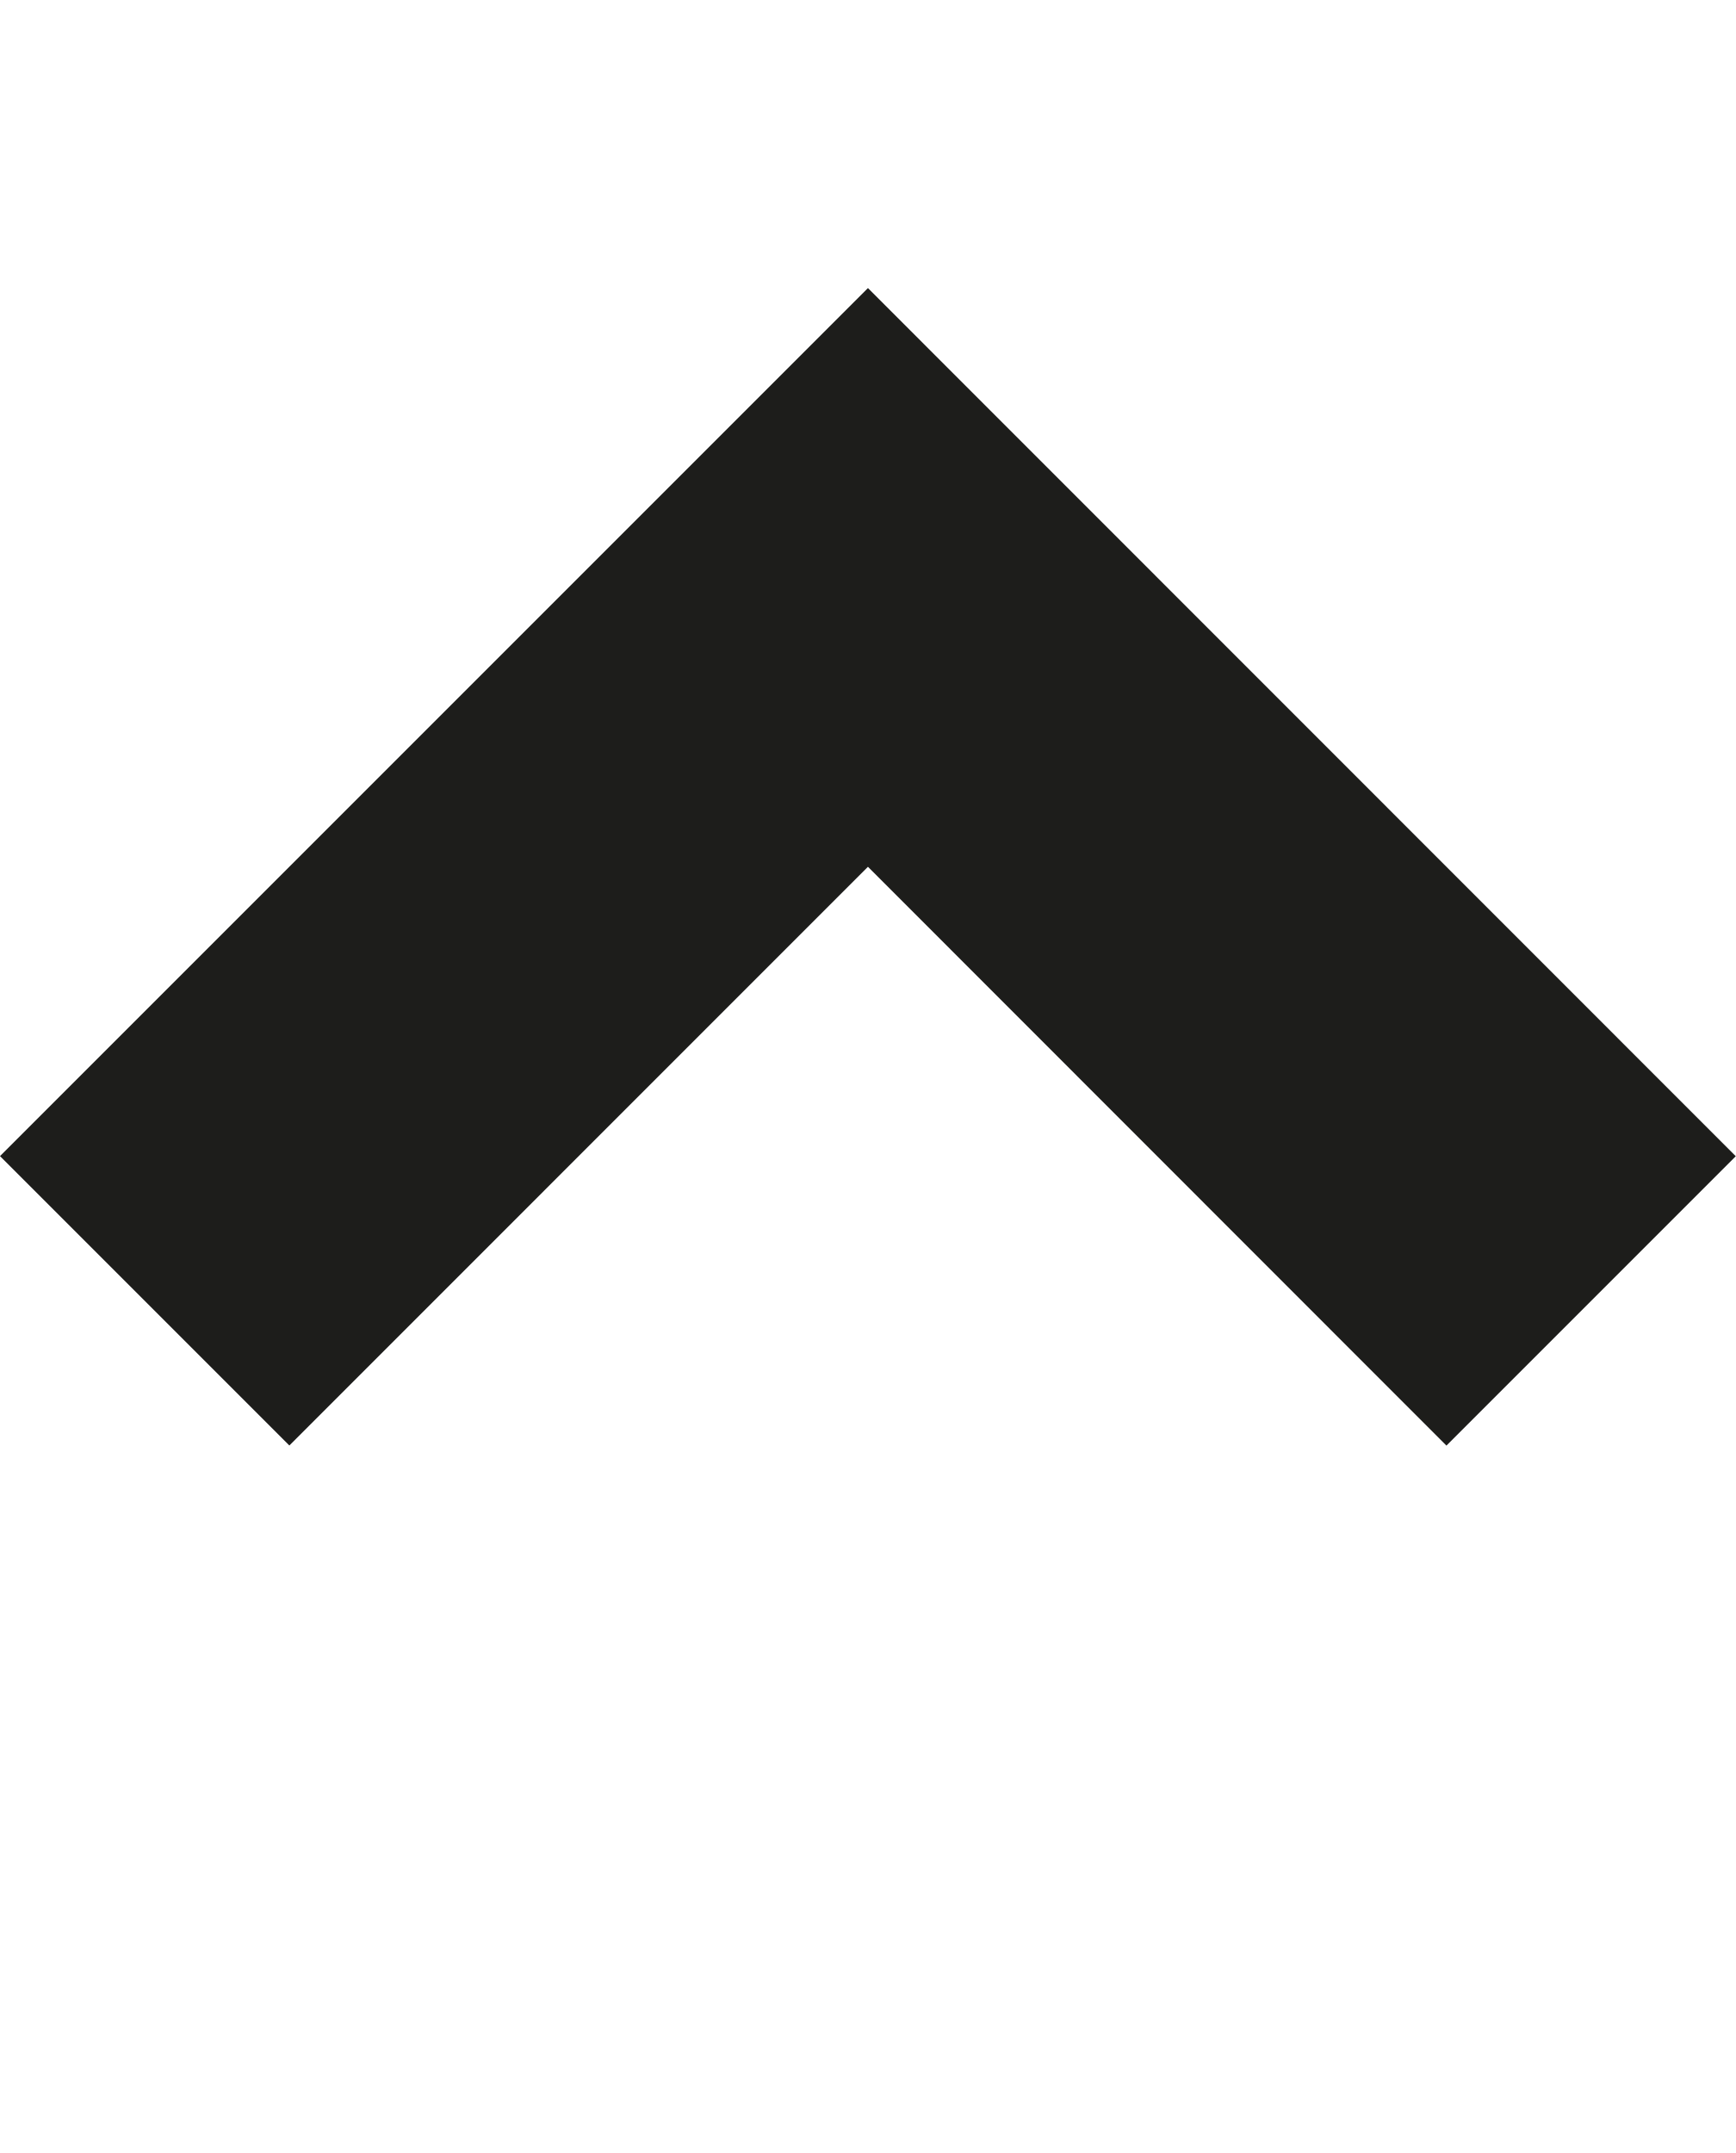
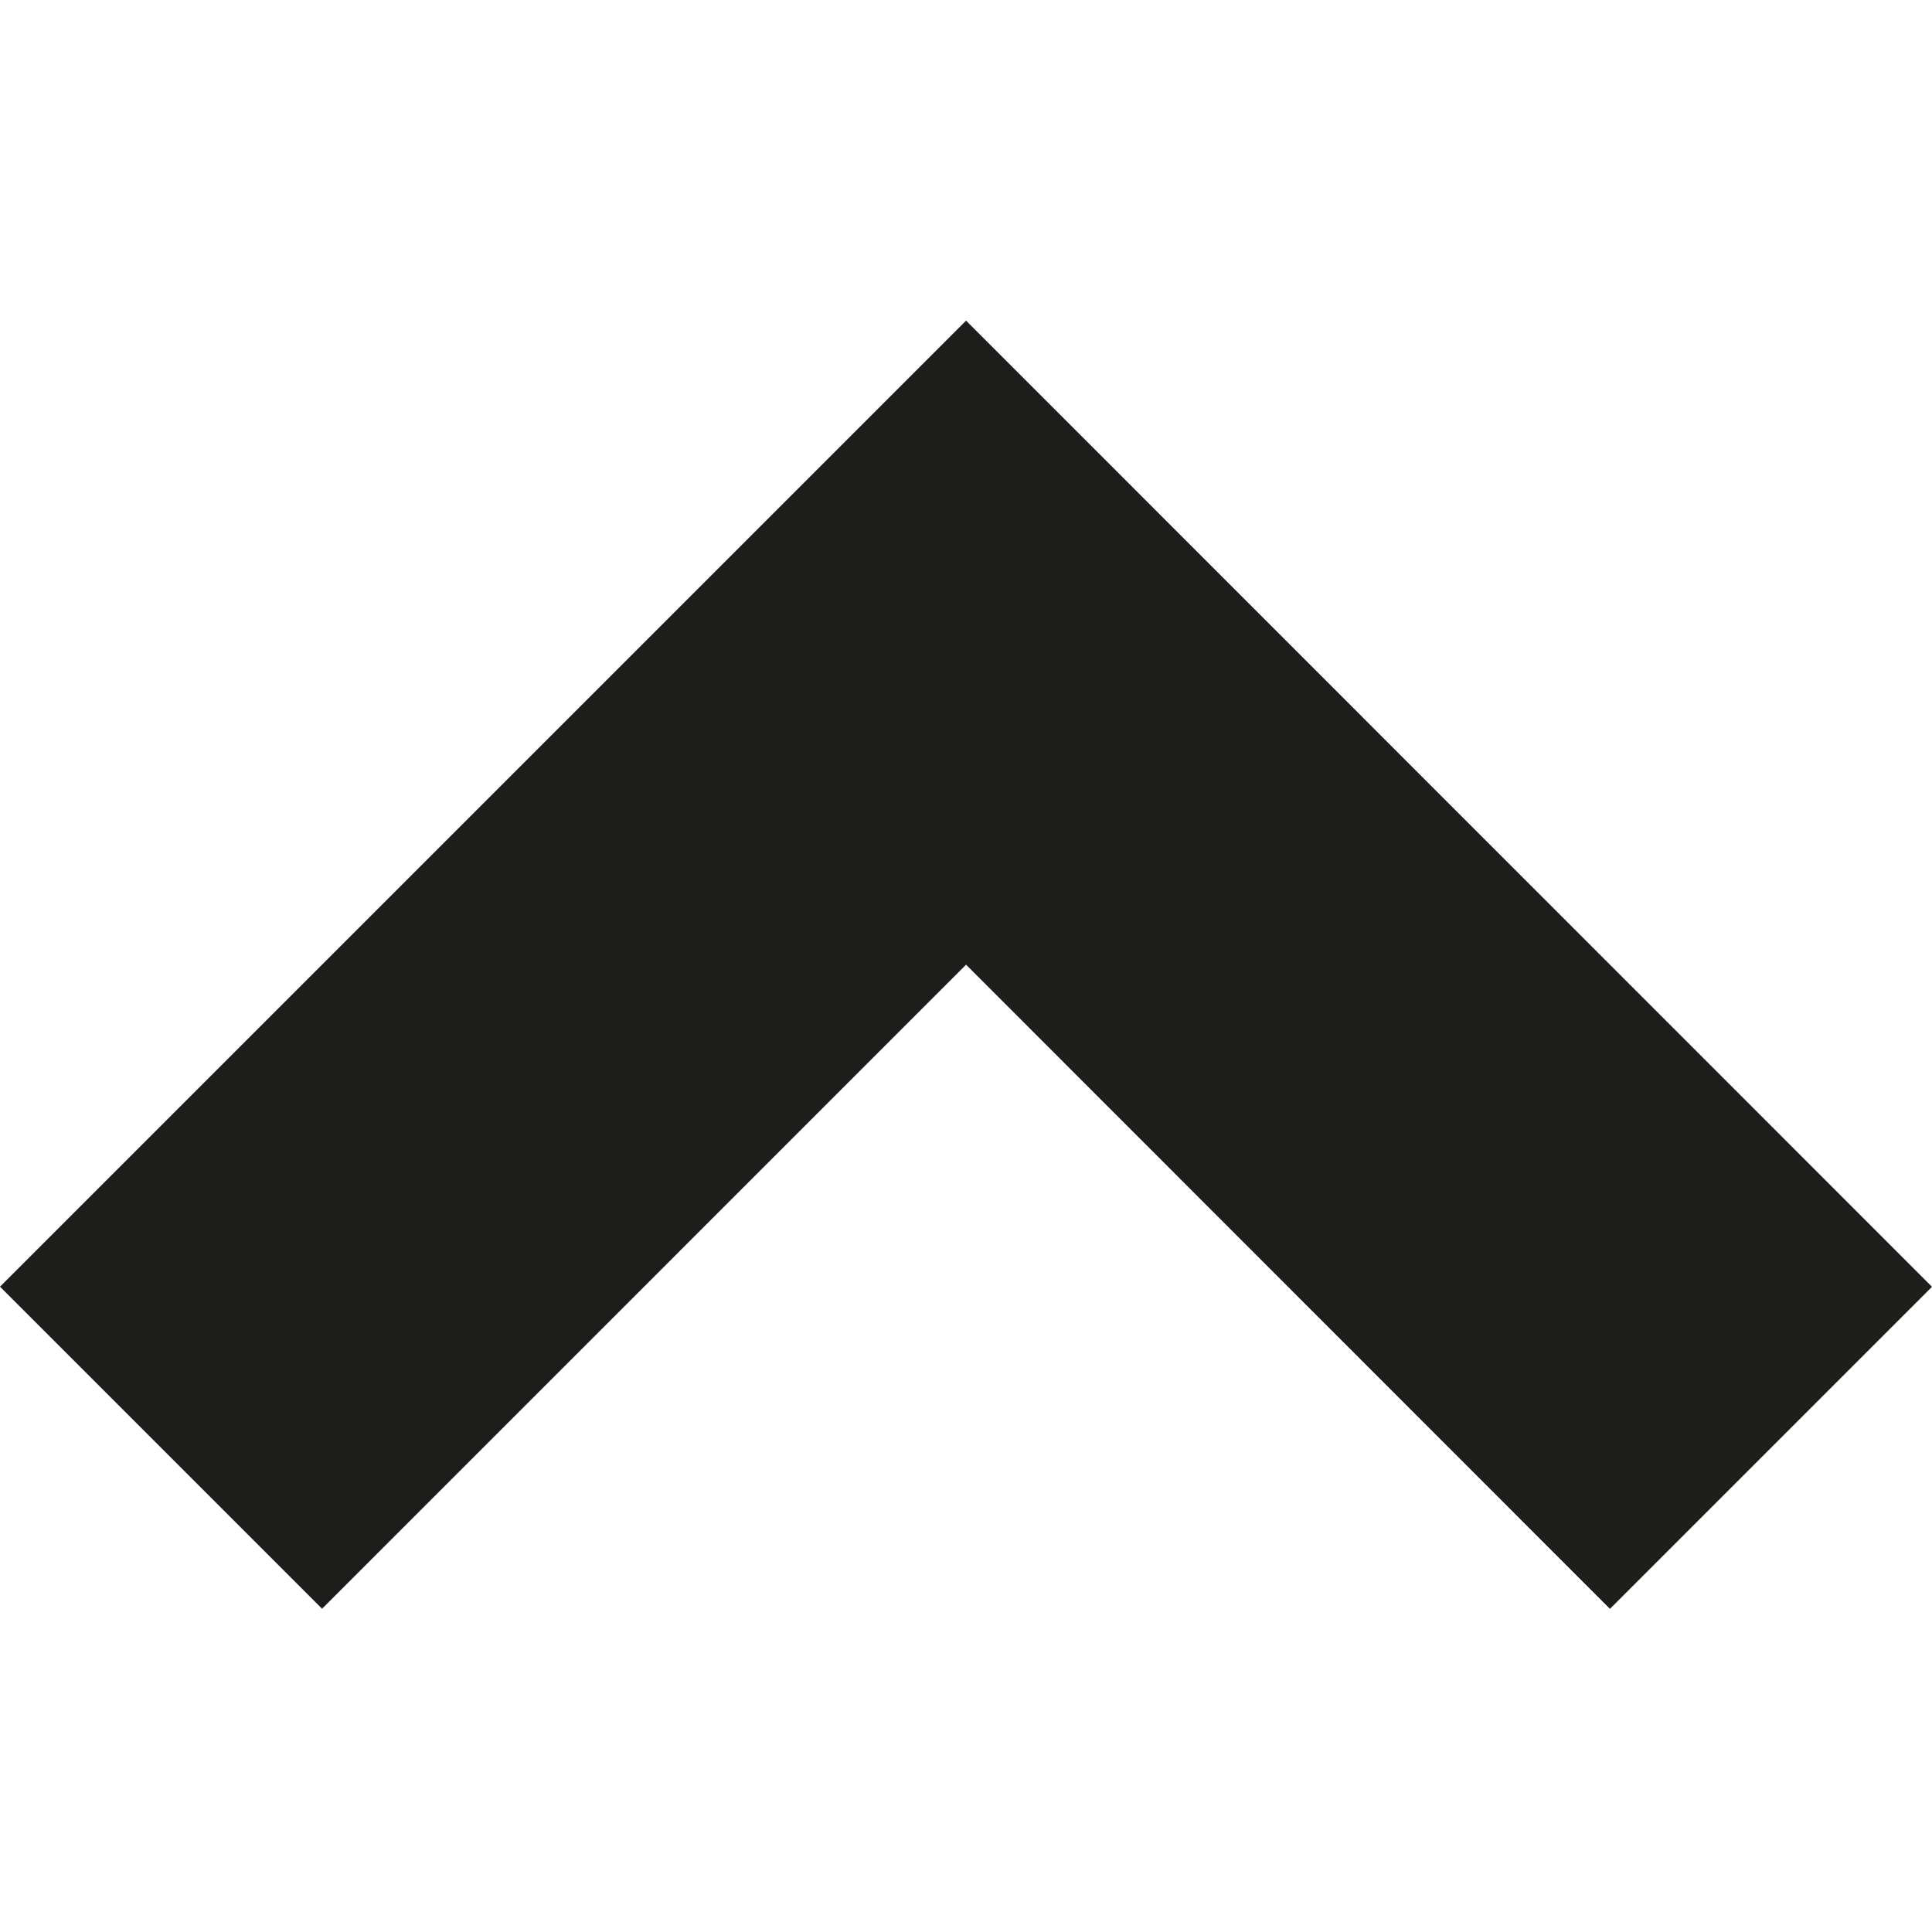
- <svg xmlns="http://www.w3.org/2000/svg" version="1.1" id="Layer_1" x="0px" y="0px" width="512px" height="635px" viewBox="0 0 512 635" enable-background="new 0 0 512 635" xml:space="preserve">
+ <svg xmlns="http://www.w3.org/2000/svg" version="1.1" id="Layer_1" x="0px" y="0px" width="512px" height="512px" viewBox="0 0 512 512" enable-background="new 0 0 512 512" xml:space="preserve">
  <g id="Layer_1_1_">
    <g id="Grid" display="none">
      <g display="inline">
        <line fill="none" stroke="#B35047" x1="32" y1="0" x2="32" y2="512" />
        <line fill="none" stroke="#B35047" x1="64" y1="0" x2="64" y2="512" />
        <line fill="none" stroke="#B35047" x1="96" y1="0" x2="96" y2="512" />
        <line fill="none" stroke="#B35047" x1="128" y1="0" x2="128" y2="512" />
        <line fill="none" stroke="#B35047" x1="160" y1="0" x2="160" y2="512" />
        <line fill="none" stroke="#B35047" x1="192" y1="0" x2="192" y2="512" />
        <line fill="none" stroke="#B35047" x1="224" y1="0" x2="224" y2="512" />
        <line fill="none" stroke="#B35047" x1="256" y1="0" x2="256" y2="512" />
        <line fill="none" stroke="#B35047" x1="288" y1="0" x2="288" y2="512" />
        <line fill="none" stroke="#B35047" x1="320" y1="0" x2="320" y2="512" />
        <line fill="none" stroke="#B35047" x1="352" y1="0" x2="352" y2="512" />
        <line fill="none" stroke="#B35047" x1="384" y1="0" x2="384" y2="512" />
        <line fill="none" stroke="#B35047" x1="416" y1="0" x2="416" y2="512" />
        <line fill="none" stroke="#B35047" x1="448" y1="0" x2="448" y2="512" />
        <line fill="none" stroke="#B35047" x1="480" y1="0" x2="480" y2="512" />
        <line fill="none" stroke="#B35047" x1="0" y1="32" x2="512" y2="32" />
        <line fill="none" stroke="#B35047" x1="0" y1="64" x2="512" y2="64" />
        <line fill="none" stroke="#B35047" x1="0" y1="96" x2="512" y2="96" />
        <line fill="none" stroke="#B35047" x1="0" y1="128" x2="512" y2="128" />
        <line fill="none" stroke="#B35047" x1="0" y1="160" x2="512" y2="160" />
        <line fill="none" stroke="#B35047" x1="0" y1="192" x2="512" y2="192" />
        <line fill="none" stroke="#B35047" x1="0" y1="224" x2="512" y2="224" />
        <line fill="none" stroke="#B35047" x1="0" y1="256" x2="512" y2="256" />
        <line fill="none" stroke="#B35047" x1="0" y1="288" x2="512" y2="288" />
        <line fill="none" stroke="#B35047" x1="0" y1="320" x2="512" y2="320" />
        <line fill="none" stroke="#B35047" x1="0" y1="352" x2="512" y2="352" />
        <line fill="none" stroke="#B35047" x1="0" y1="384" x2="512" y2="384" />
        <line fill="none" stroke="#B35047" x1="0" y1="416" x2="512" y2="416" />
        <line fill="none" stroke="#B35047" x1="0" y1="448" x2="512" y2="448" />
        <line fill="none" stroke="#B35047" x1="0" y1="480" x2="512" y2="480" />
        <rect x="0" y="0" fill="none" stroke="#B35047" width="512" height="512" />
      </g>
    </g>
  </g>
  <polygon fill="#1D1D1B" points="85.35,426.332 256.016,255.65 426.652,426.363 512,341.016 256.016,84.969 0,340.984 " />
</svg>
